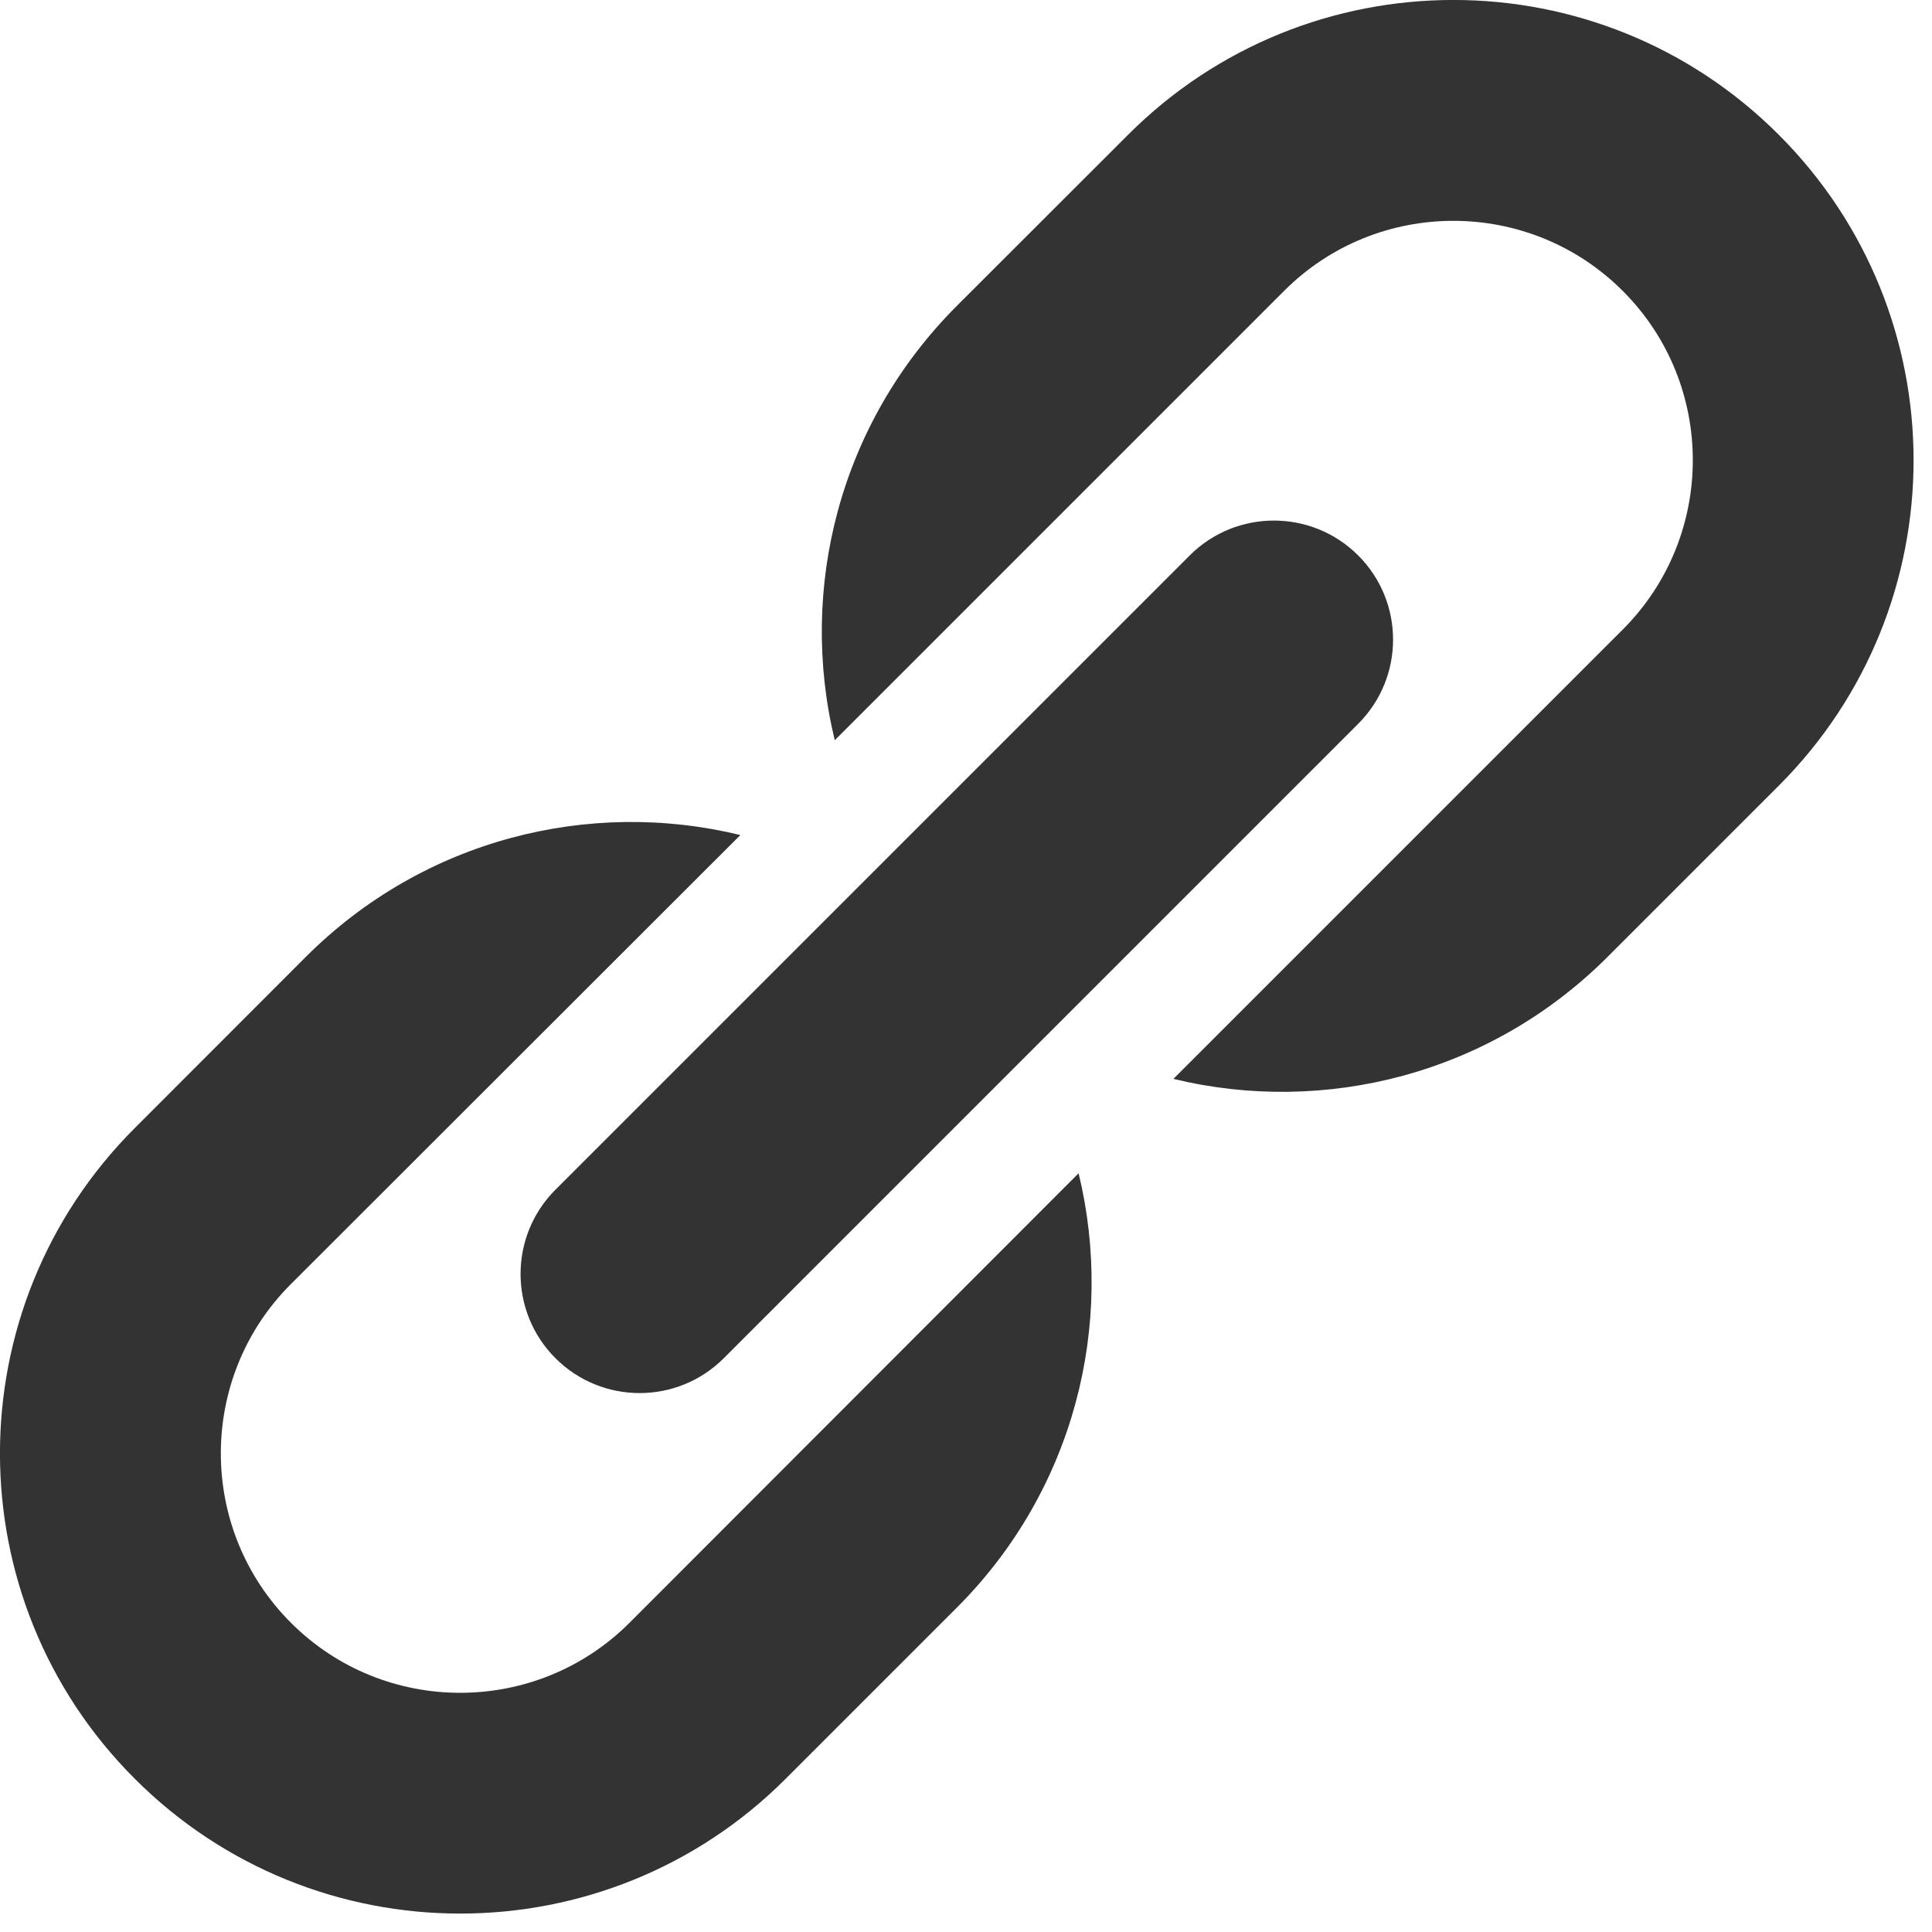
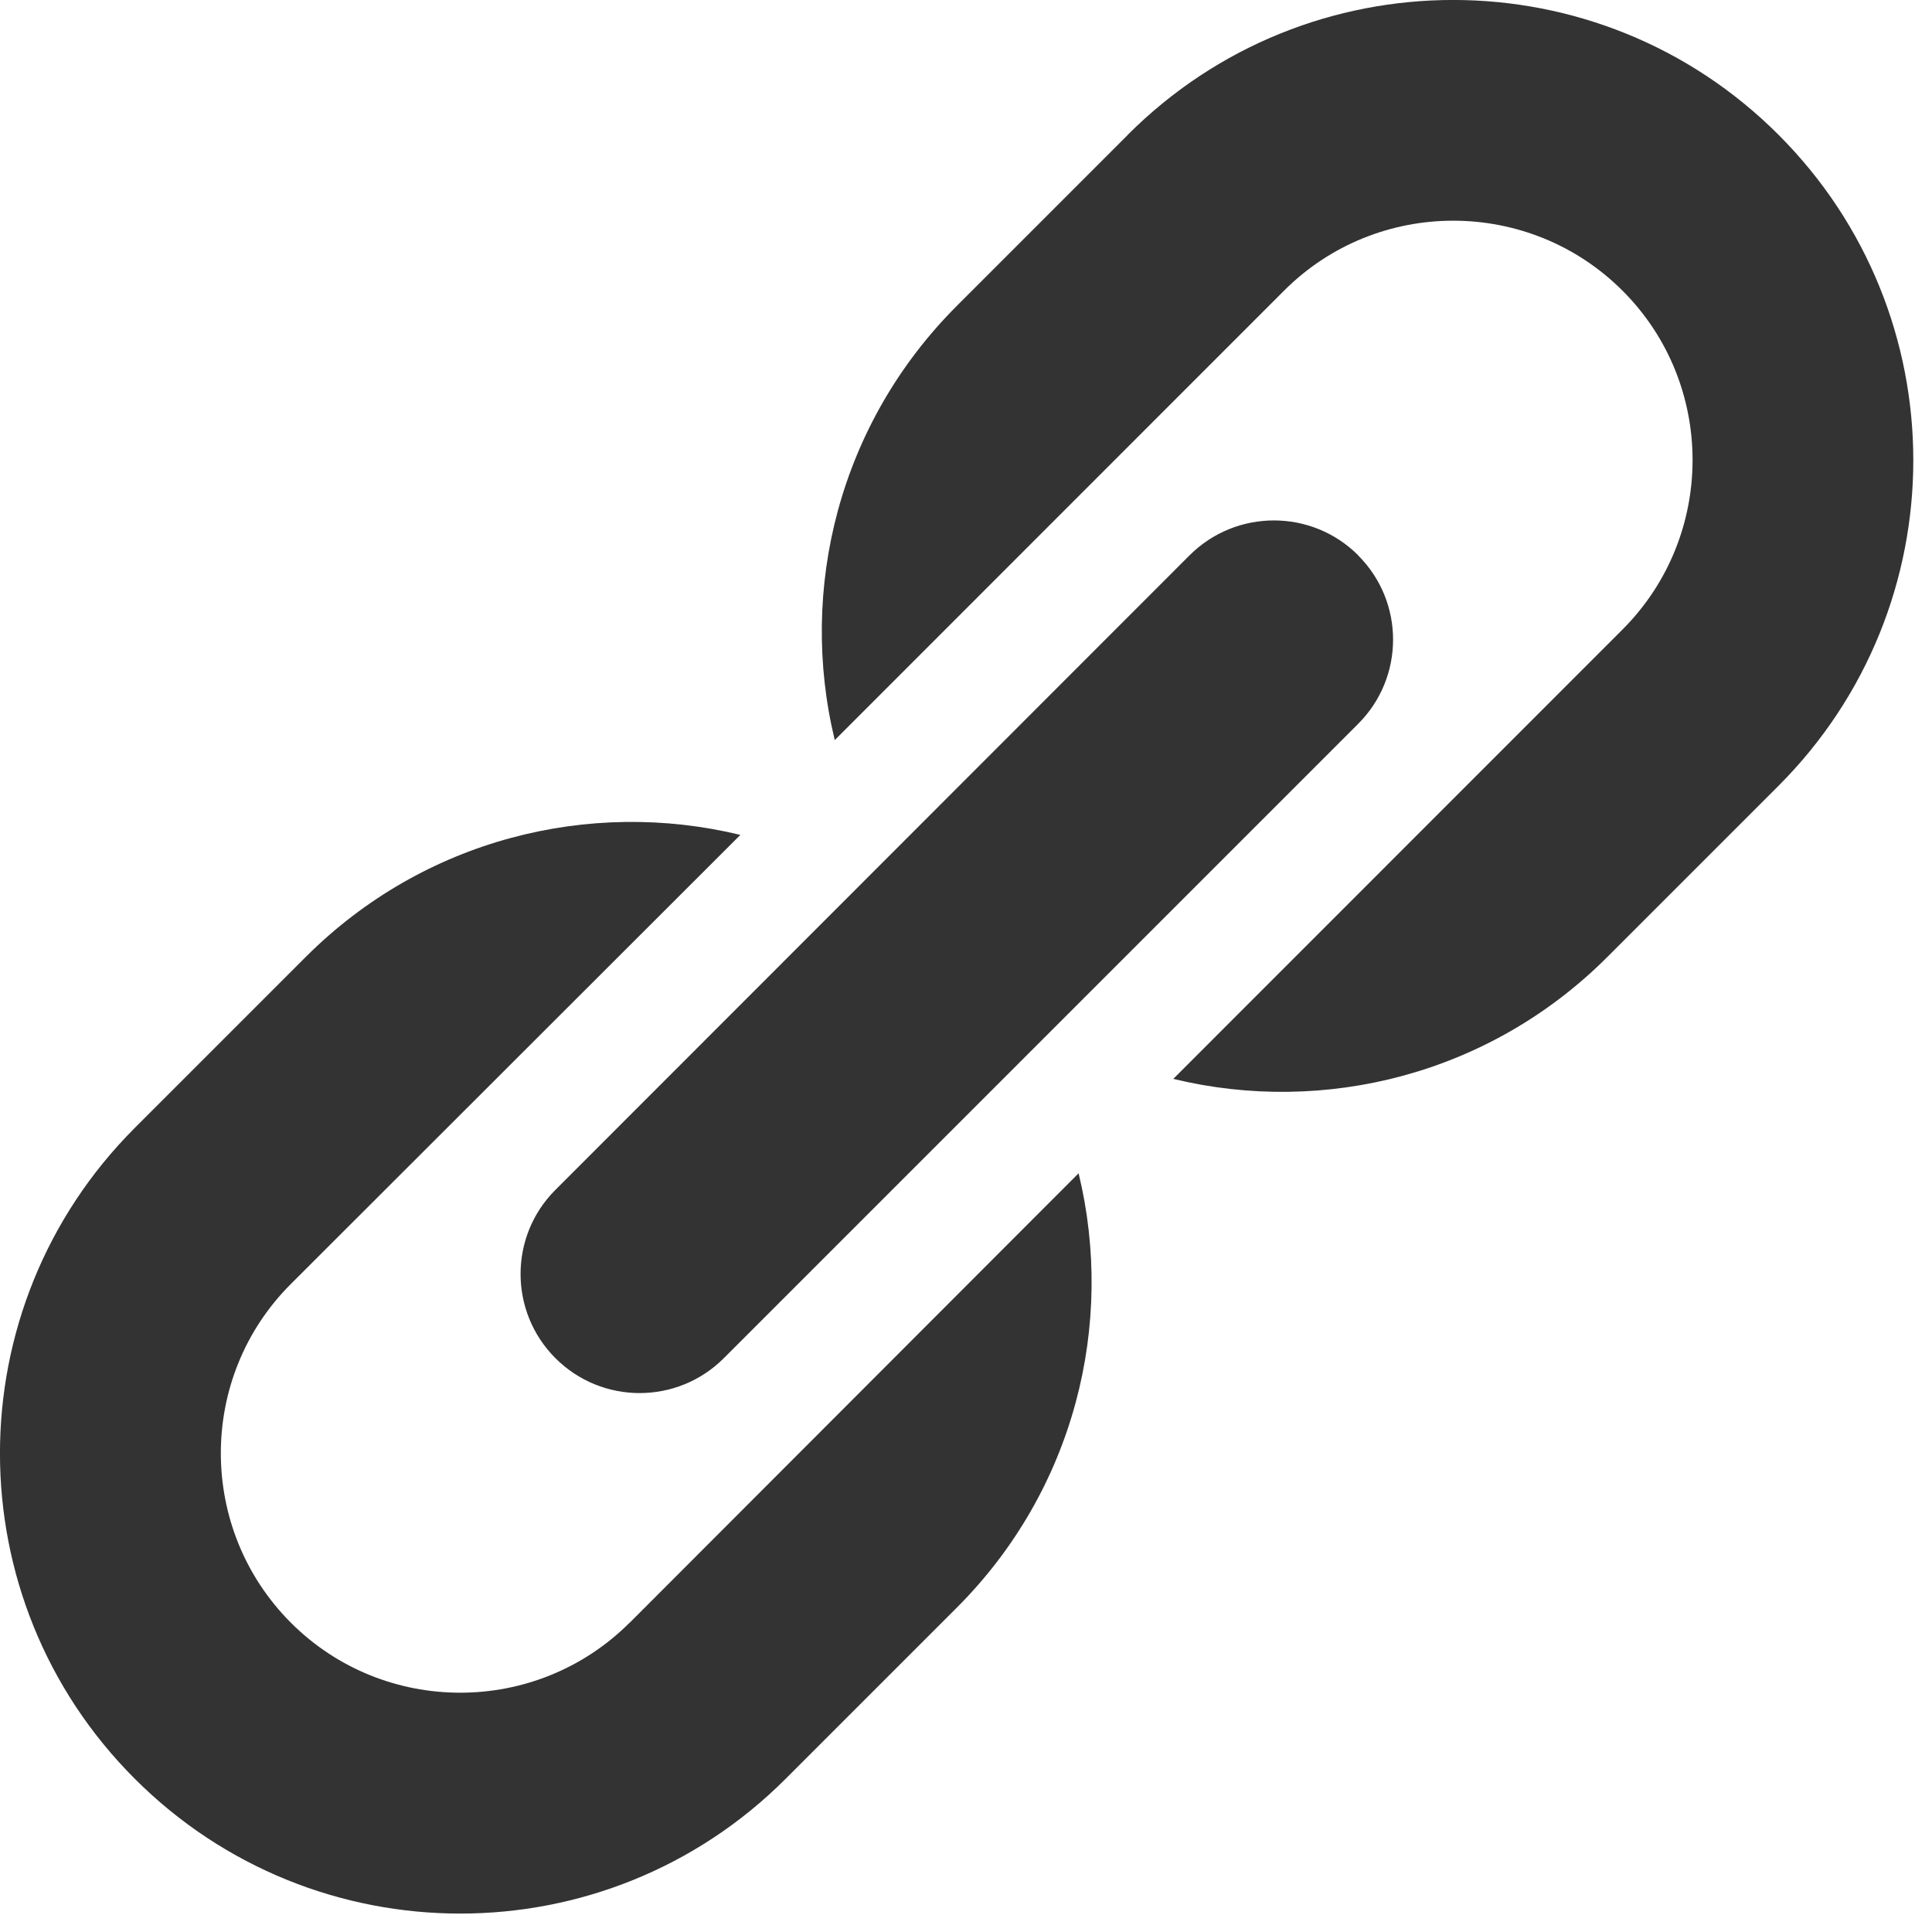
- <svg xmlns="http://www.w3.org/2000/svg" width="14px" height="14px" viewBox="0 0 14 14" version="1.1">
-   <defs />
-   <g id="Page-1" stroke="none" stroke-width="1" fill="none" fill-rule="evenodd">
-     <g id="button-states" transform="translate(-86, -181)" fill="#333333">
-       <g id="Group-+-1_il-+-2_oil" transform="translate(-229, -2)">
-         <g id="Group">
-           <g id="Oval-1-Copy-5-Copy-2-+-bookmark-icon">
-             <g>
-               <path d="M324.842,187.025 C325.179,187.362 325.179,187.908 324.842,188.245 L320.245,192.842 C319.908,193.179 319.362,193.179 319.025,192.842 L319.025,192.842 C318.688,192.505 318.688,191.958 319.025,191.621 L323.621,187.025 C323.958,186.688 324.505,186.688 324.842,187.025 L324.842,187.025 L324.842,187.025 Z M319.562,194.759 C318.885,195.436 317.784,195.436 317.108,194.759 C316.431,194.082 316.431,192.981 317.108,192.305 L320.365,189.051 C319.272,188.785 318.071,189.08 317.217,189.933 L315.977,191.174 C314.674,192.476 314.674,194.588 315.977,195.89 C317.279,197.192 319.391,197.192 320.693,195.89 L321.934,194.649 C322.787,193.796 323.081,192.595 322.816,191.502 L319.562,194.759 L319.562,194.759 Z M323.174,183.977 L321.933,185.217 C321.08,186.071 320.784,187.27 321.049,188.364 L324.305,185.108 C324.981,184.431 326.082,184.431 326.759,185.108 C327.436,185.784 327.436,186.885 326.759,187.562 L323.503,190.818 C324.596,191.083 325.796,190.787 326.649,189.934 L327.89,188.693 C329.192,187.391 329.192,185.279 327.89,183.977 C326.588,182.674 324.476,182.674 323.174,183.977 L323.174,183.977 Z" id="copy-link" />
-             </g>
-           </g>
-         </g>
-       </g>
-     </g>
-   </g>
+ <svg xmlns="http://www.w3.org/2000/svg" width="14" height="14" viewBox="0 0 14 14">
+   <path d="M9.842 4.025c.337.337.337.883 0 1.22L5.245 9.842c-.337.337-.883.337-1.22 0-.337-.337-.337-.884 0-1.22L8.62 4.024c.338-.337.885-.337 1.222 0zm-5.28 7.734c-.677.676-1.778.676-2.454 0-.677-.678-.677-1.78 0-2.455L5.365 6.05c-1.093-.265-2.294.03-3.148.883l-1.24 1.24c-1.303 1.303-1.303 3.415 0 4.717 1.302 1.302 3.414 1.302 4.716 0l1.24-1.24c.854-.854 1.148-2.055.883-3.148L4.562 11.76zM8.174.976l-1.24 1.24c-.854.854-1.15 2.053-.885 3.147l3.255-3.256c.676-.677 1.777-.677 2.454 0 .676.676.676 1.777 0 2.454L8.502 7.818c1.093.265 2.293-.03 3.146-.884l1.24-1.24c1.302-1.303 1.302-3.415 0-4.717-1.302-1.303-3.414-1.303-4.716 0z" fill="#333" fill-rule="evenodd" />
</svg>
